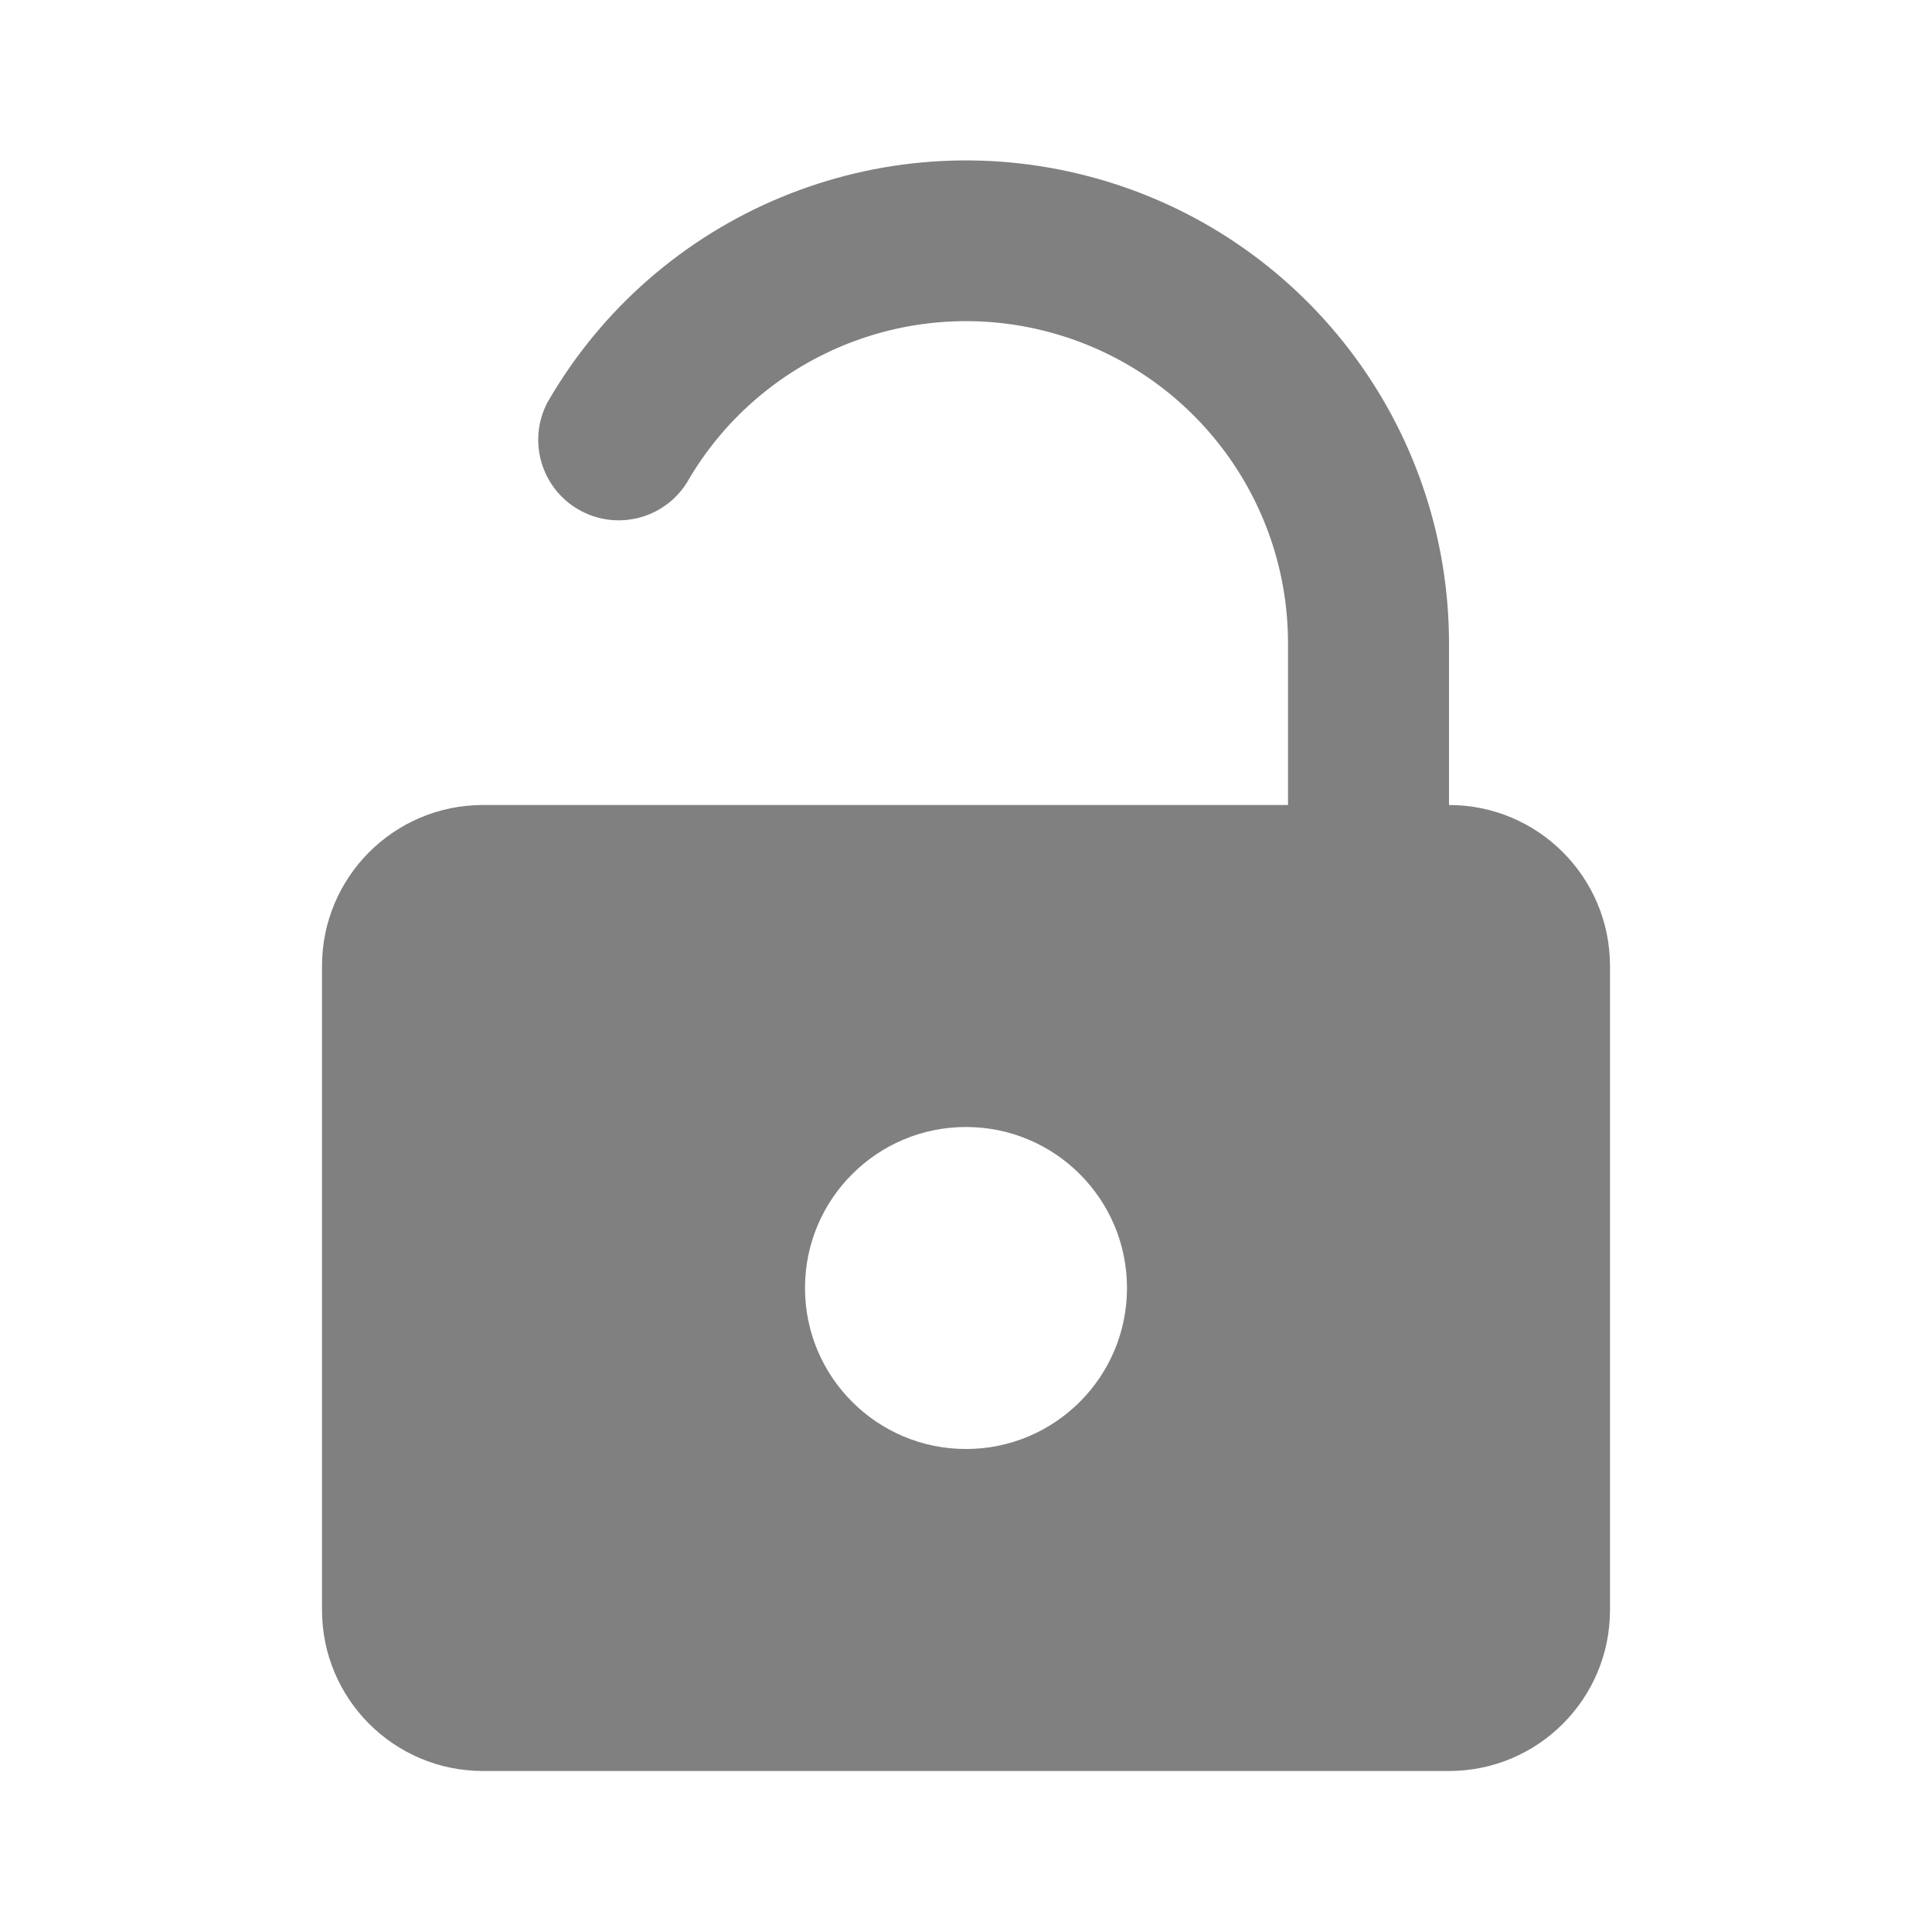
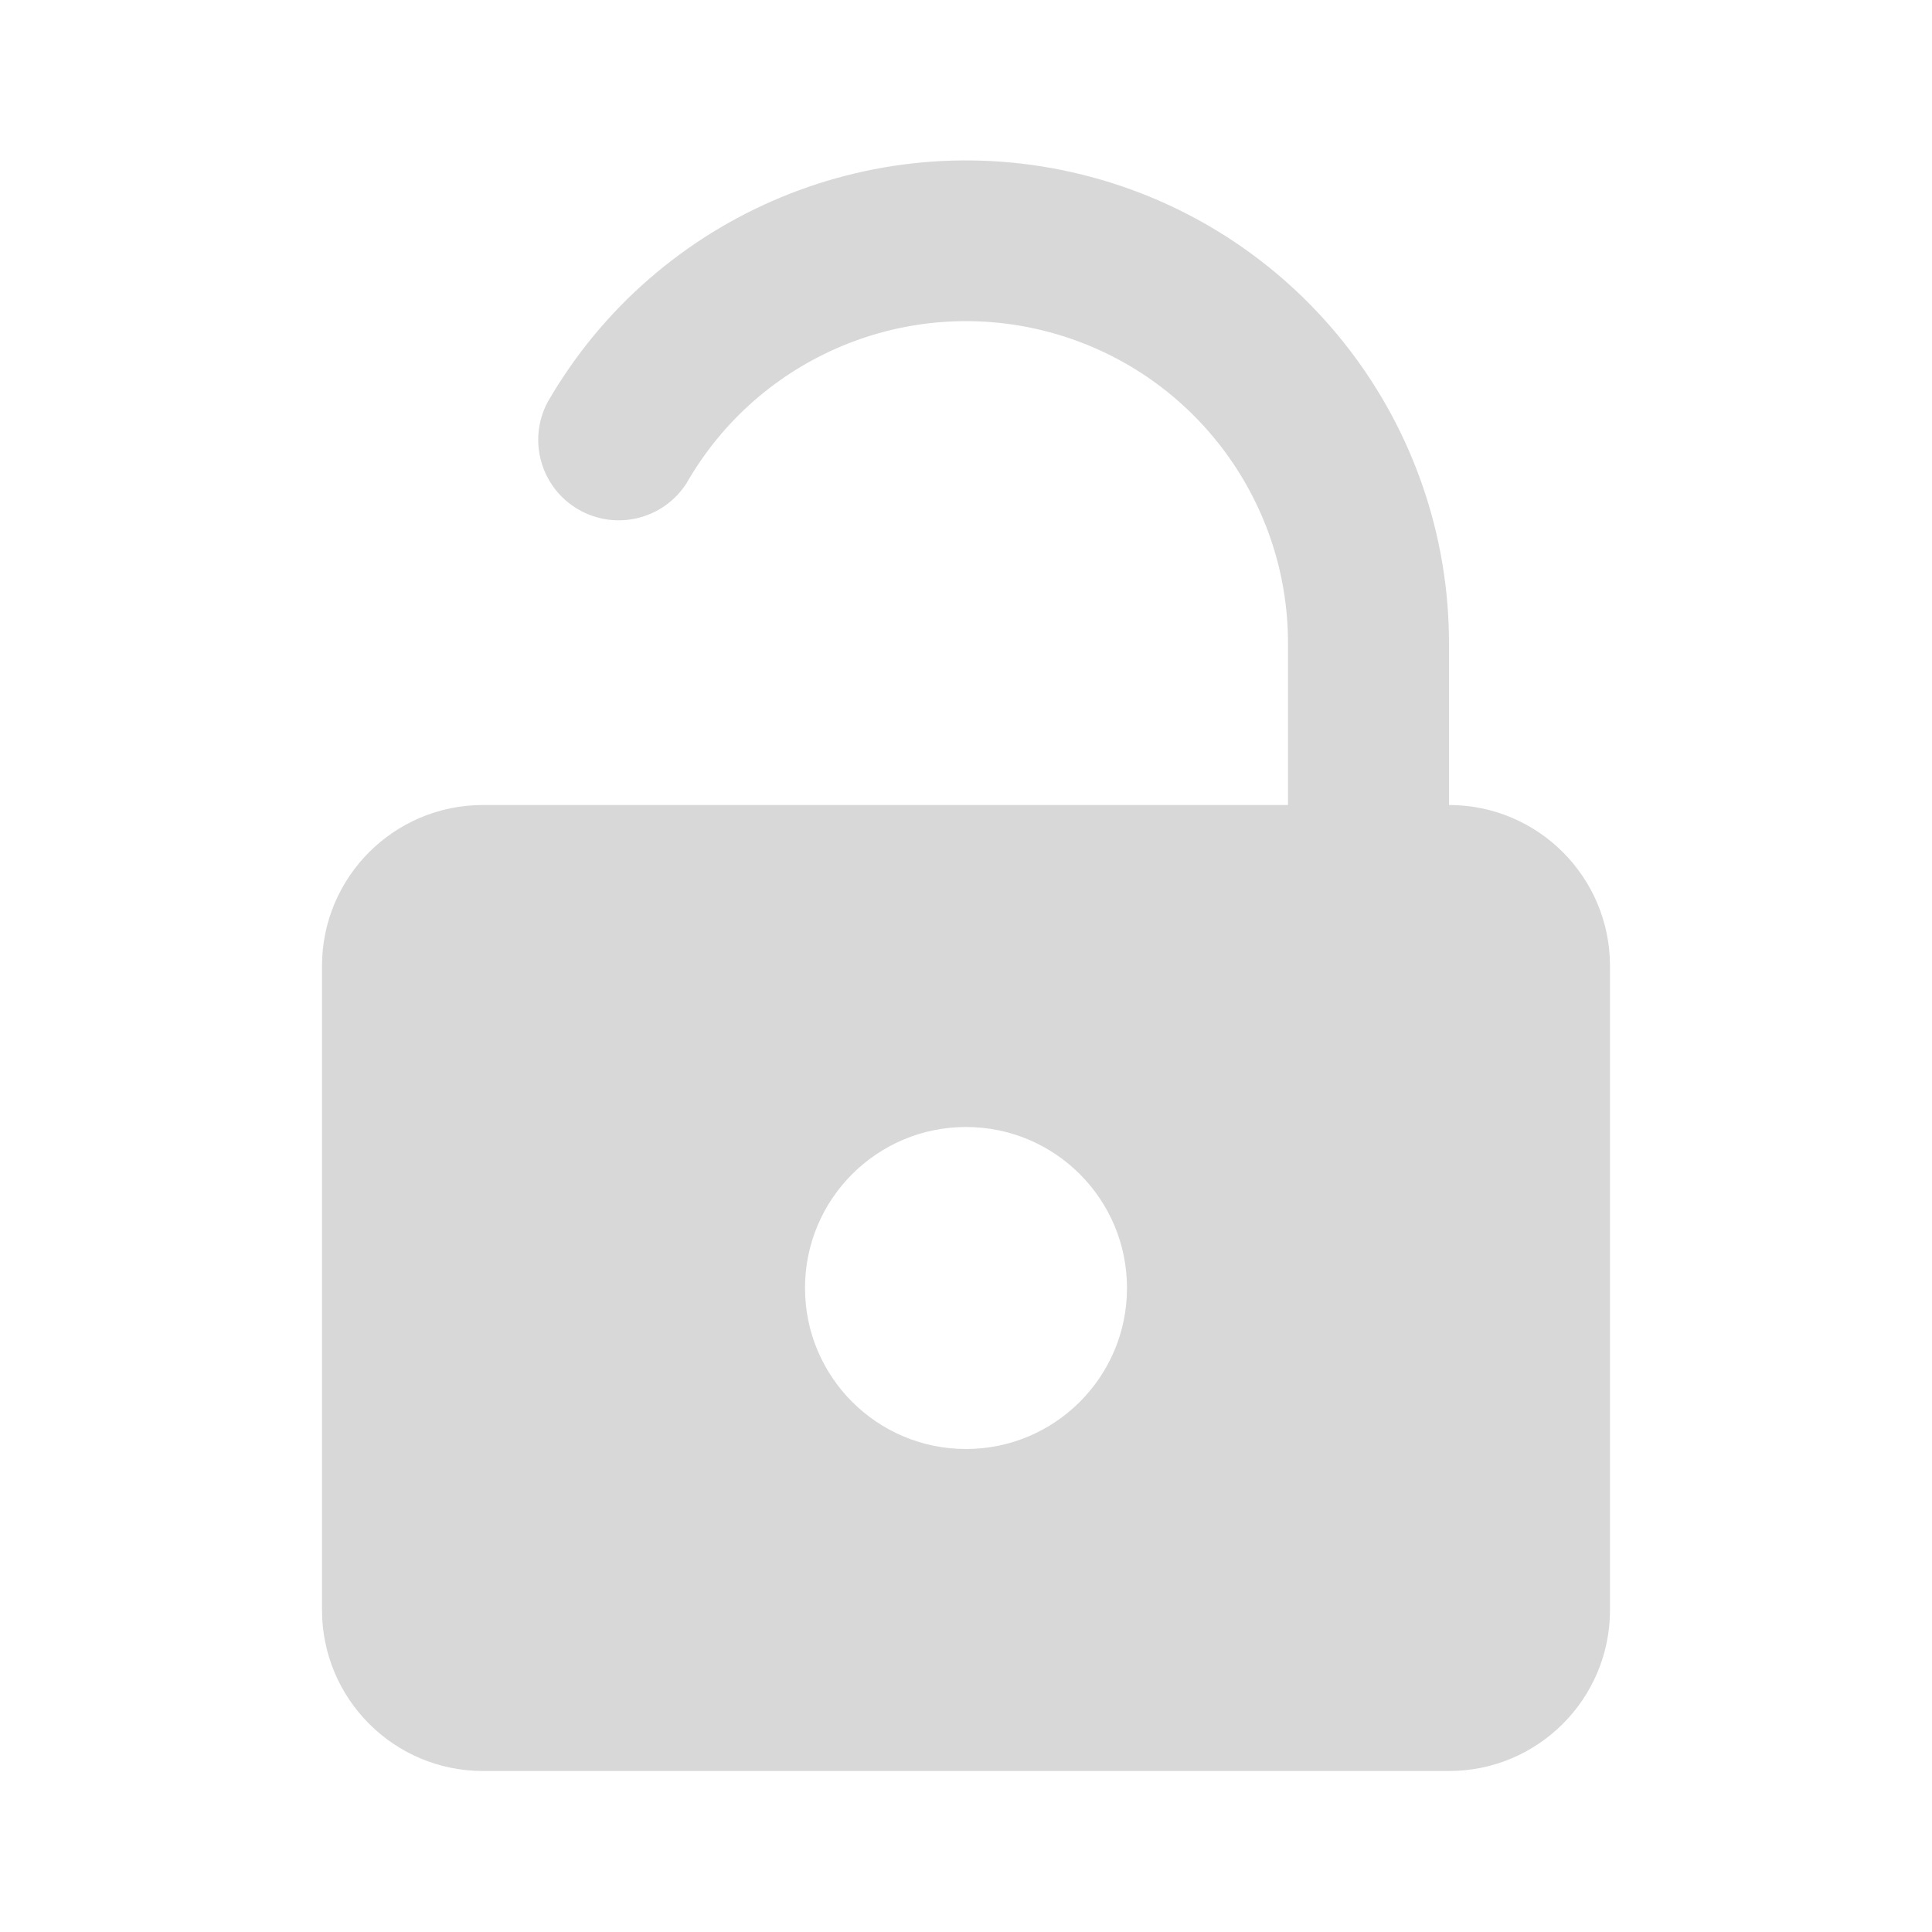
<svg xmlns="http://www.w3.org/2000/svg" viewBox="0 0 24 24">
  <defs>
    <style id="current-color-scheme" type="text/css">
-       .ColorScheme-Text { color: #808080 }
+       .ColorScheme-Text { color: #D8D8D8 }
    </style>
  </defs>
  <g class="ColorScheme-Text" style="fill:currentColor">
    <path d="M 6,10 a 2,2 0 0 0 -2,2 v 8 a 2,2 0 0 0 2,2 h 12 a 2,2 0 0 0 2,-2 v -8 a 2,2 0 0 0 -2,-2 v -2              a 6,6 0 0 0 -11.2,-3 a 1,1 0 0 0 1.73,1 a 4,4 0 0 1 7.47,2 v 2              M 10,16 a 2,2 0 0 1 4,0 a 2,2 0 0 1 -4,0" />
  </g>
</svg>
